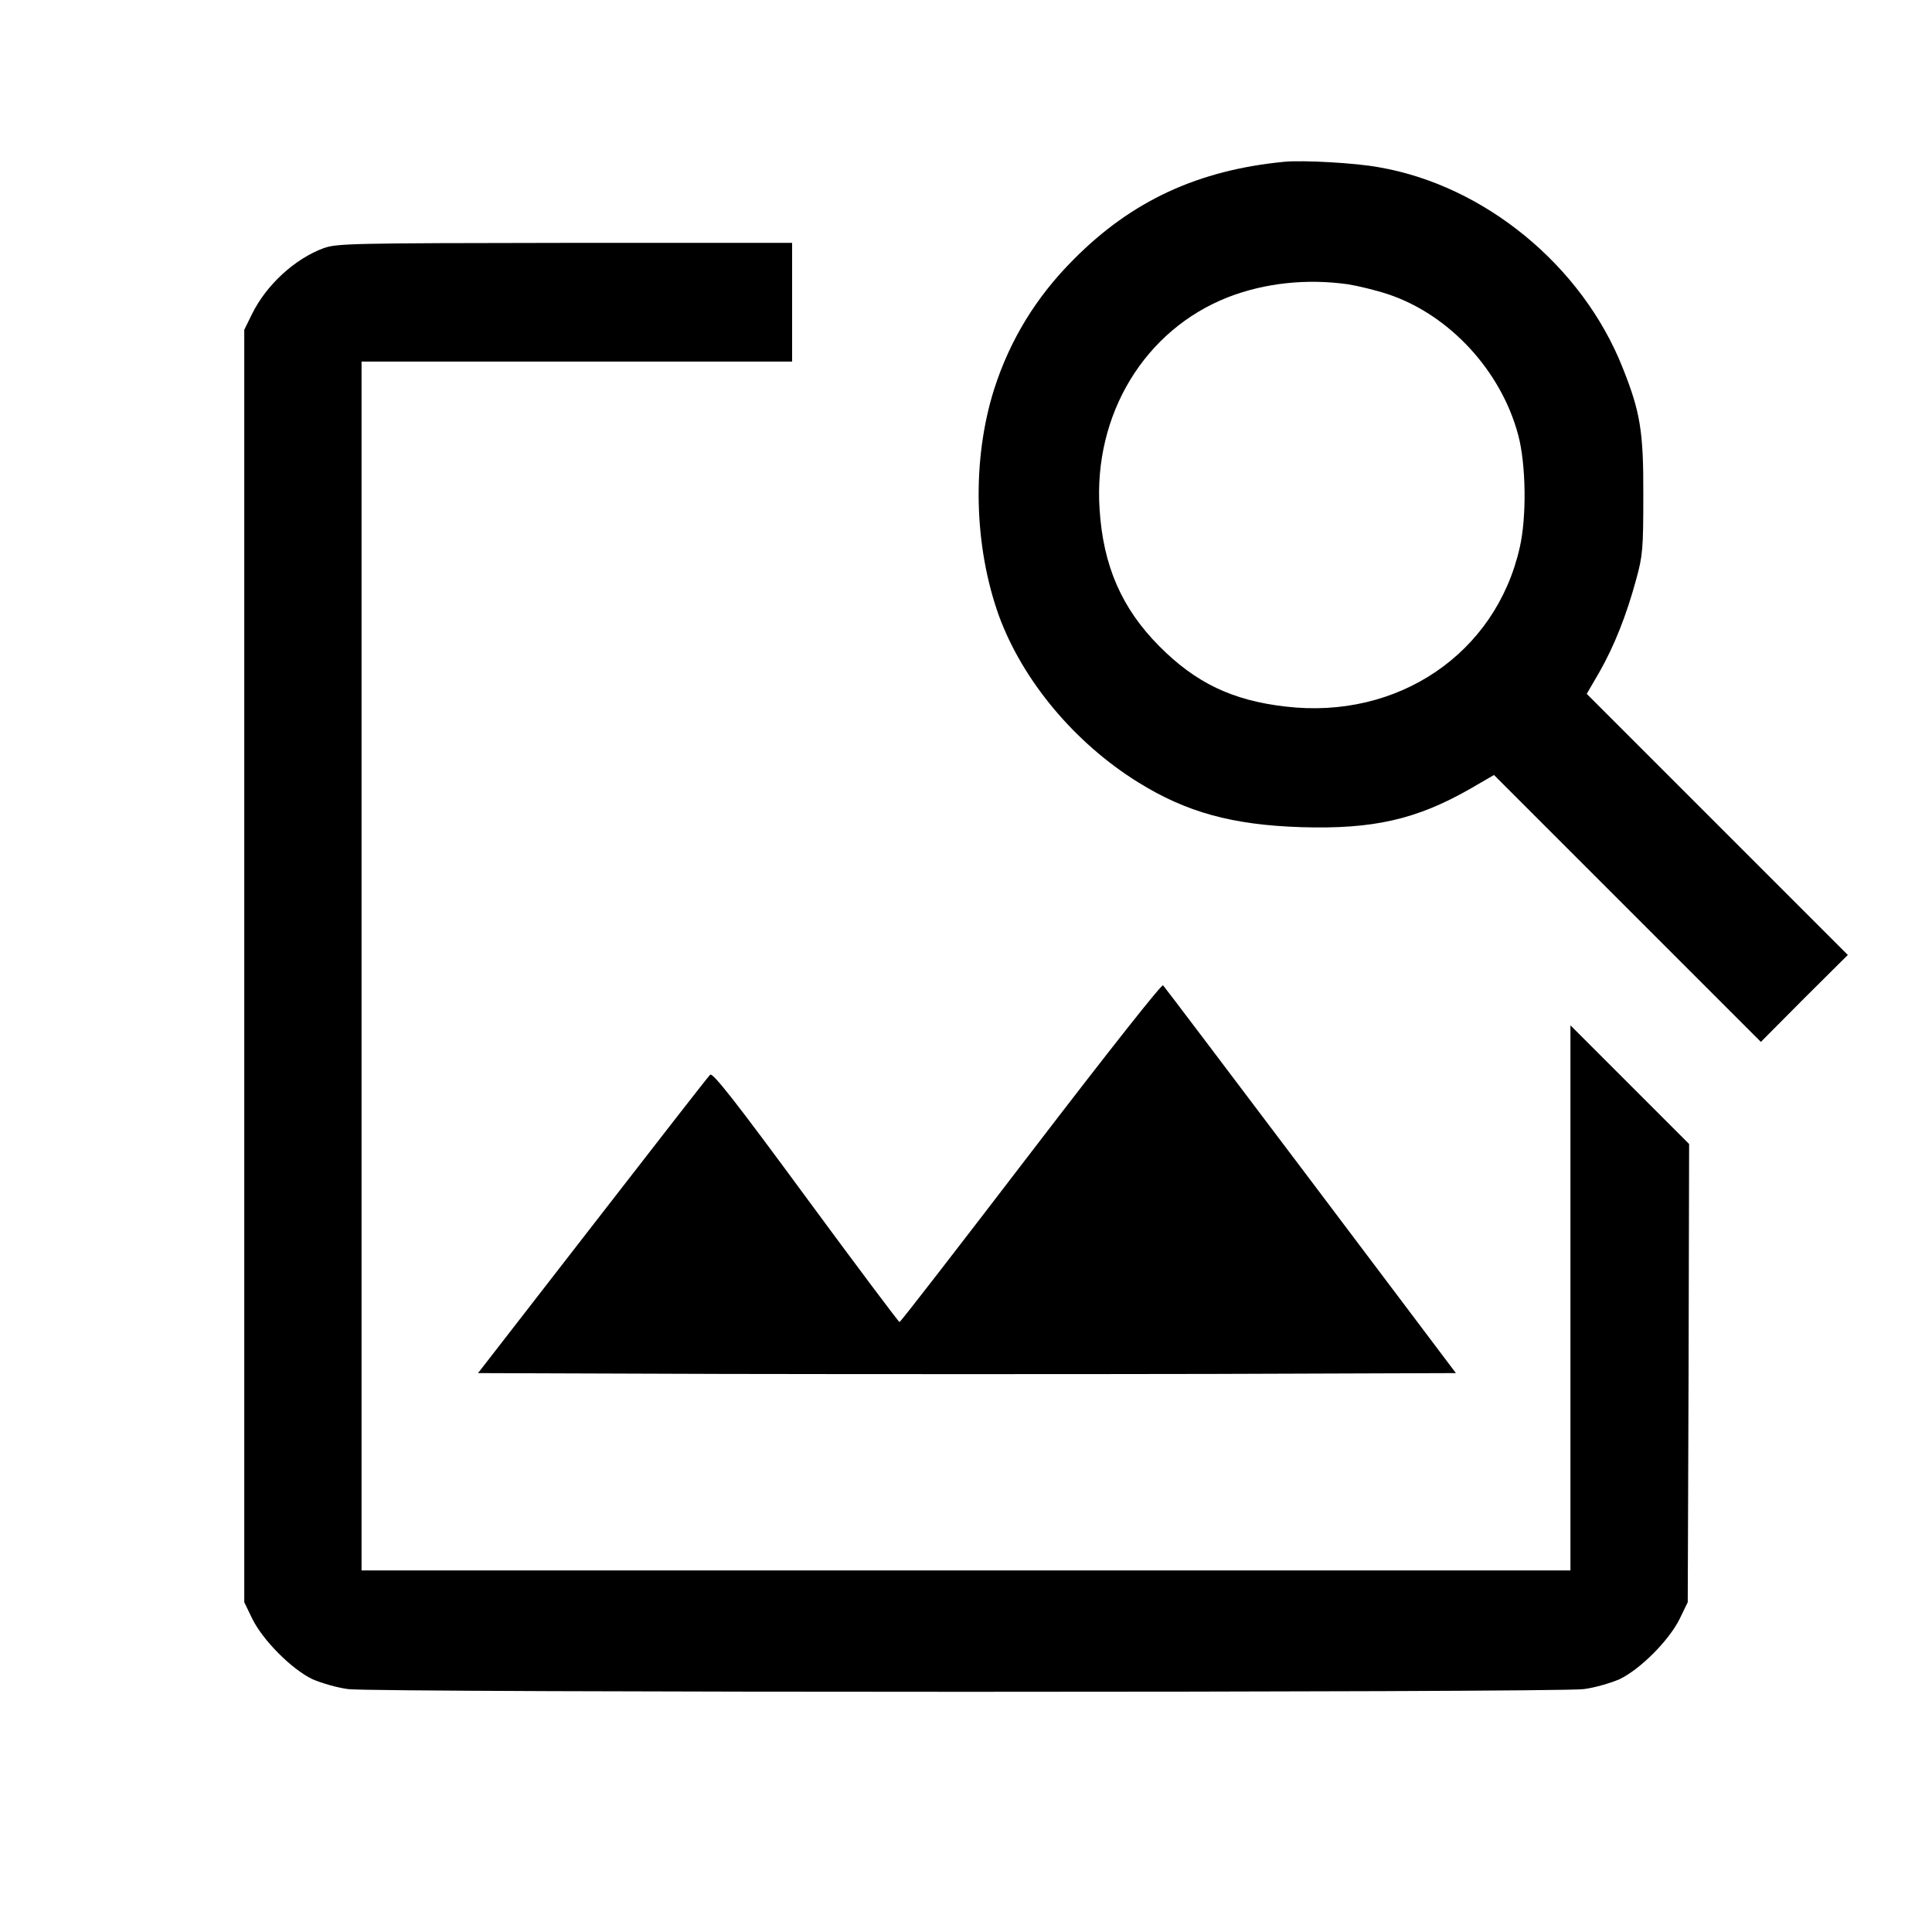
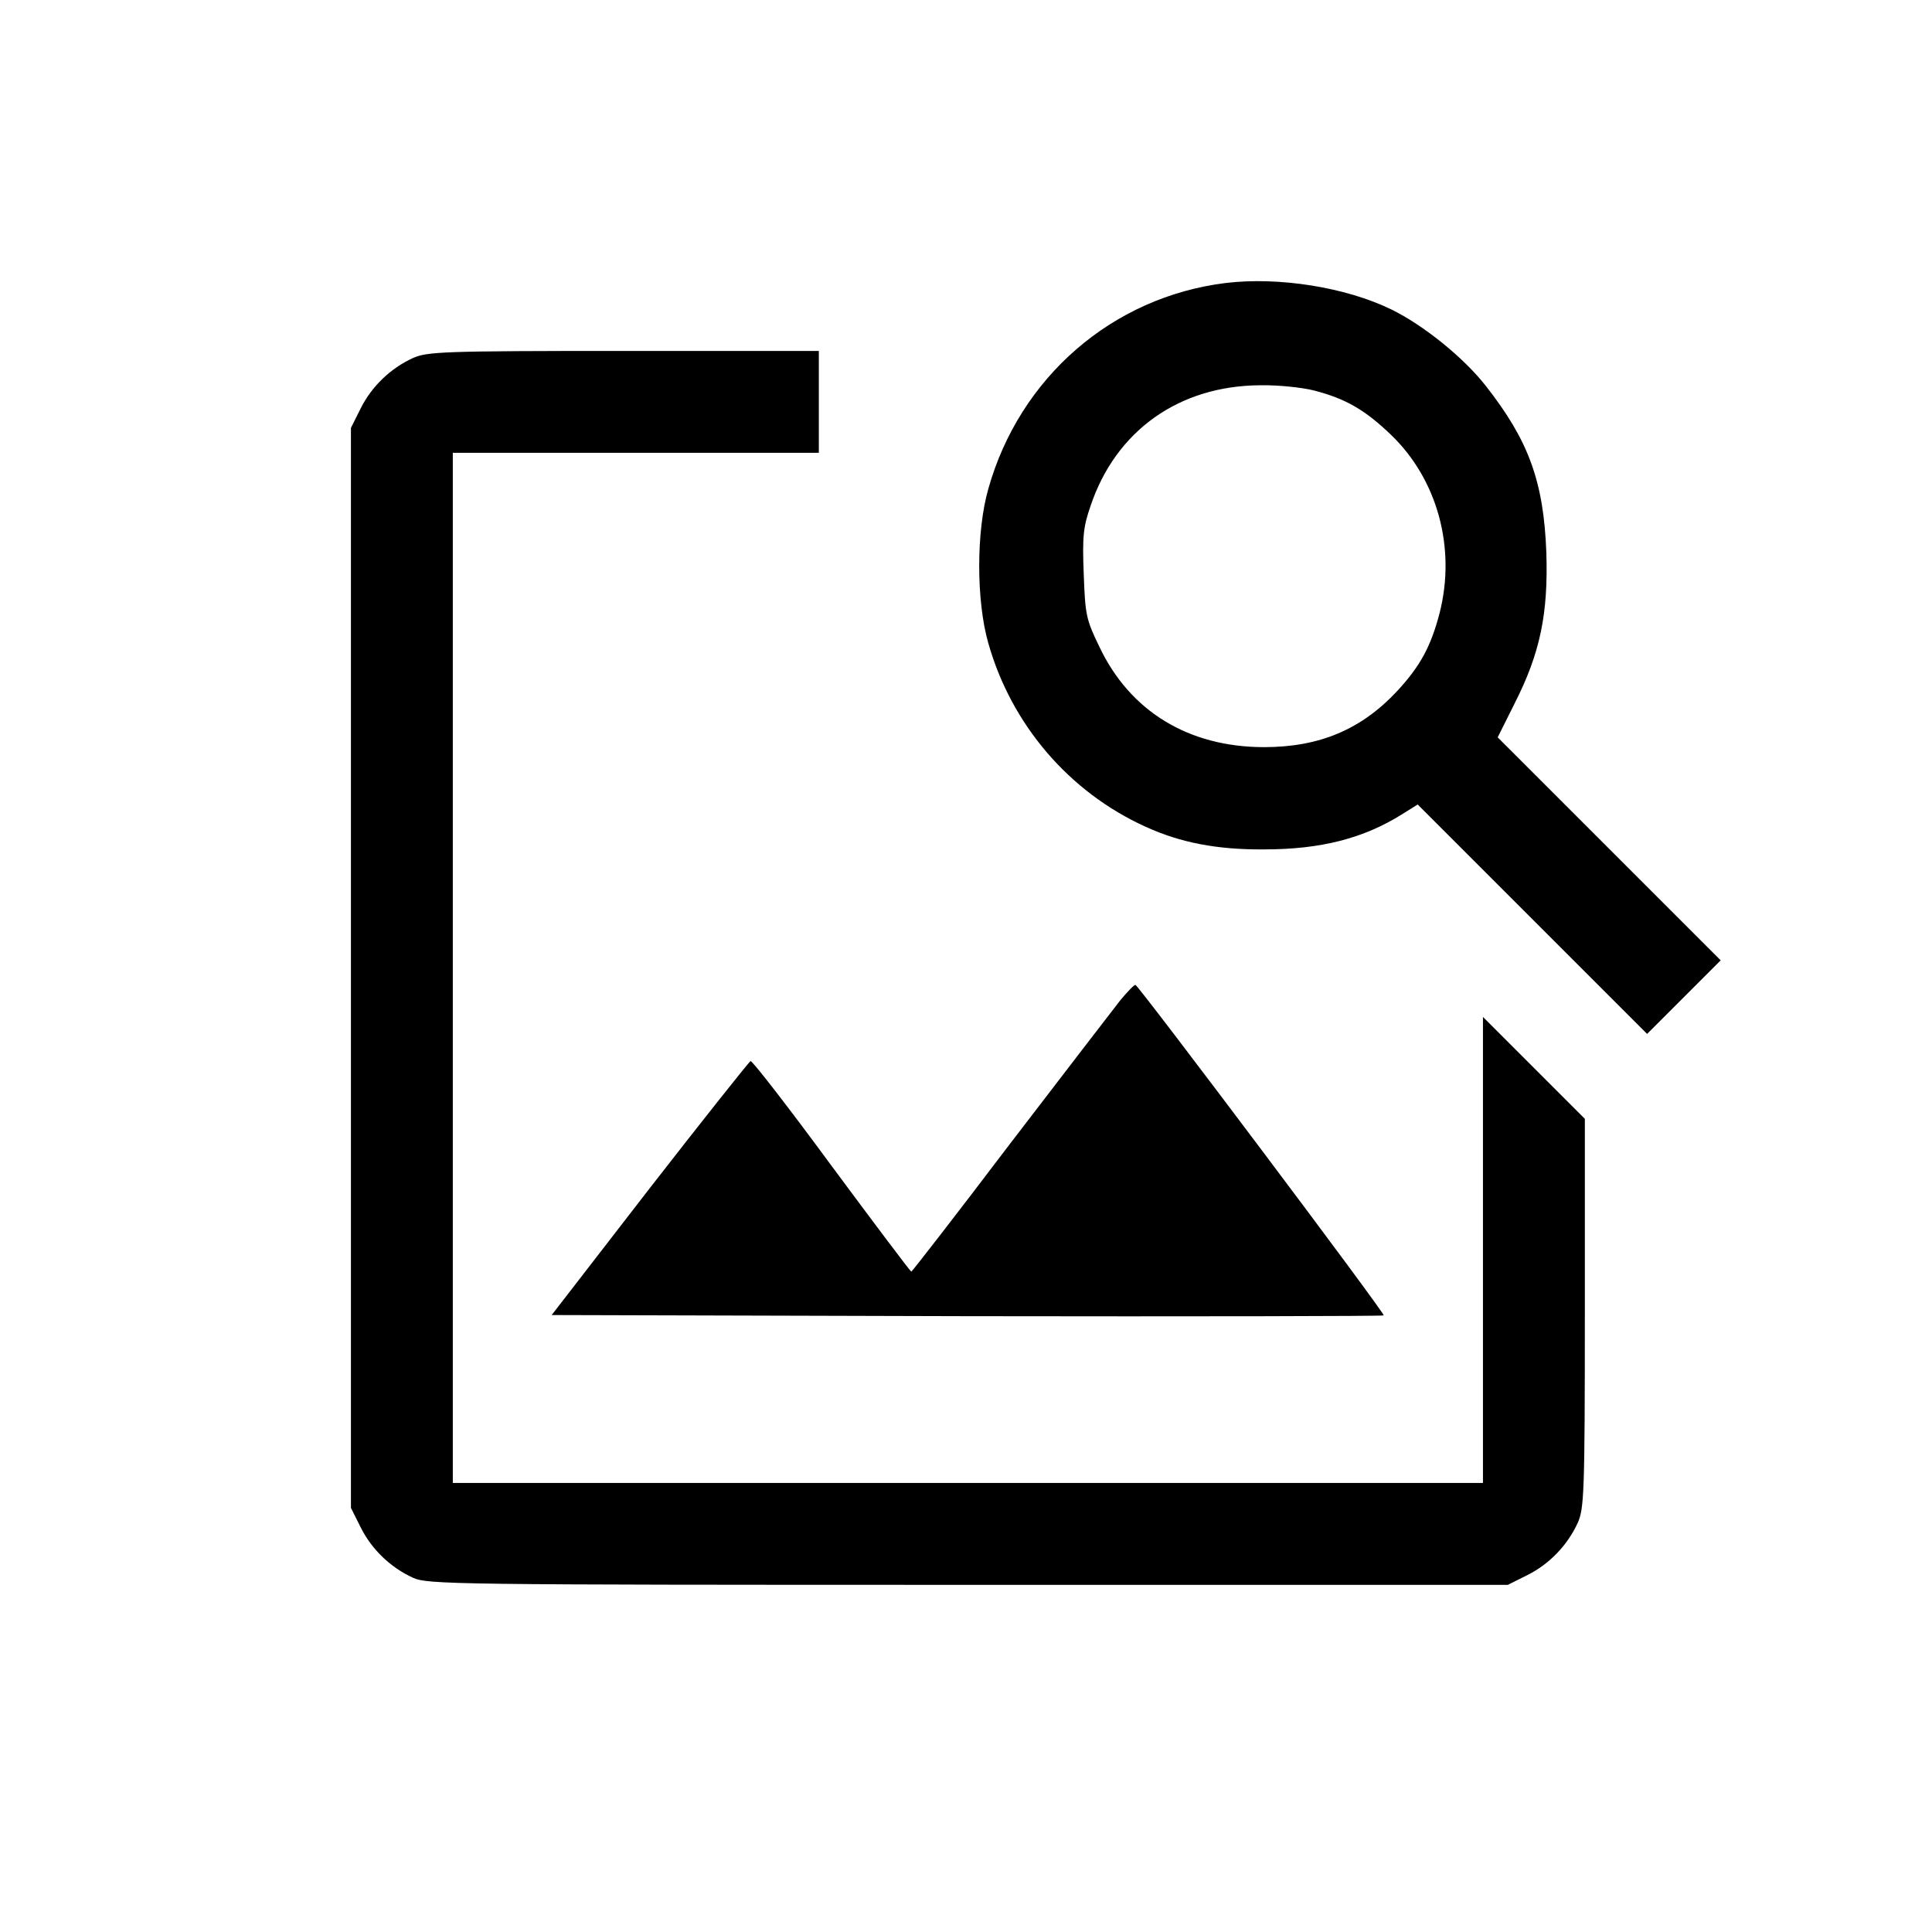
- <svg xmlns="http://www.w3.org/2000/svg" version="1.0" width="700pt" height="700pt" viewBox="0 0 700 700" preserveAspectRatio="xMidYMid meet">
-   <g transform="translate(0,700) scale(0.1,-0.1)" fill="#000000" stroke="none">
-     <path d="M4655 6414 c-314 -30 -555 -142 -765 -354 -136 -136 -231 -292 -288 -470 -81 -256 -74 -568 18 -823 86 -233 273 -458 503 -601 175 -109 342 -155 592 -163 260 -8 417 28 610 138 l88 51 484 -484 483 -483 157 158 158 157 -473 473 -473 473 46 79 c54 95 98 206 133 335 24 87 26 112 26 305 1 232 -11 303 -75 463 -146 369 -500 660 -883 726 -86 16 -275 26 -341 20z m229 -444 c37 -6 103 -22 145 -36 222 -74 410 -277 472 -511 28 -106 31 -296 5 -408 -87 -383 -441 -623 -848 -575 -193 22 -326 86 -458 219 -136 137 -203 291 -216 496 -23 344 164 650 465 768 134 52 285 68 435 47z" />
-     <path d="M1173 6101 c-104 -38 -208 -133 -260 -239 l-28 -57 0 -2305 0 -2305 29 -60 c39 -79 143 -183 218 -219 32 -14 90 -31 130 -36 98 -13 4378 -13 4476 0 40 5 98 22 130 36 75 36 179 140 218 219 l29 60 3 830 2 830 -215 215 -215 215 0 -988 0 -987 -2190 0 -2190 0 0 2190 0 2190 780 0 780 0 0 215 0 215 -822 0 c-777 -1 -826 -2 -875 -19z" />
-     <path d="M3735 2824 c-258 -337 -472 -614 -476 -614 -3 0 -156 204 -340 454 -255 347 -337 451 -346 442 -7 -6 -198 -252 -426 -546 l-415 -535 890 -3 c489 -1 1286 -1 1771 0 l882 3 -526 698 c-289 383 -530 702 -535 707 -5 5 -190 -229 -479 -606z" />
+ <svg xmlns="http://www.w3.org/2000/svg" version="1.0" width="512pt" height="512pt" viewBox="0 0 512 512" preserveAspectRatio="xMidYMid meet">
+   <g transform="translate(0,512) scale(0.1,-0.1)" fill="#000000" stroke="none">
+     <path d="M3248 4370 c-300 -37 -546 -250 -629 -546 -32 -112 -32 -296 0 -408 61 -216 214 -395 417 -487 92 -42 189 -61 314 -60 150 0 264 29 367 94 l40 25 304 -304 304 -304 97 97 98 98 -295 295 -296 296 45 90 c68 134 89 238 84 399 -7 189 -47 298 -161 443 -58 74 -164 160 -250 202 -121 59 -299 87 -439 70z m235 -285 c84 -22 134 -51 203 -117 124 -119 173 -301 129 -473 -23 -88 -51 -140 -112 -206 -95 -102 -206 -149 -353 -149 -200 0 -356 95 -437 267 -35 72 -37 84 -41 192 -4 100 -1 125 18 180 67 200 235 319 450 320 47 1 112 -6 143 -14z" />
+     <path d="M1094 4171 c-59 -27 -109 -75 -138 -133 l-26 -52 0 -1431 0 -1431 26 -52 c29 -58 79 -106 138 -133 39 -18 102 -19 1472 -19 l1430 0 52 26 c58 29 106 79 133 138 17 38 19 77 19 556 l0 515 -135 135 -135 135 0 -618 0 -617 -1365 0 -1365 0 0 1365 0 1365 485 0 485 0 0 135 0 135 -517 0 c-482 0 -521 -2 -559 -19z" />
+     <path d="M2968 2468 c-19 -24 -150 -195 -292 -380 -141 -186 -259 -338 -261 -338 -2 0 -97 126 -211 280 -114 155 -210 279 -215 278 -4 -2 -125 -154 -268 -338 l-259 -335 1101 -3 c605 -1 1102 0 1104 2 5 4 -650 875 -658 876 -4 0 -22 -19 -41 -42z" />
  </g>
</svg>
